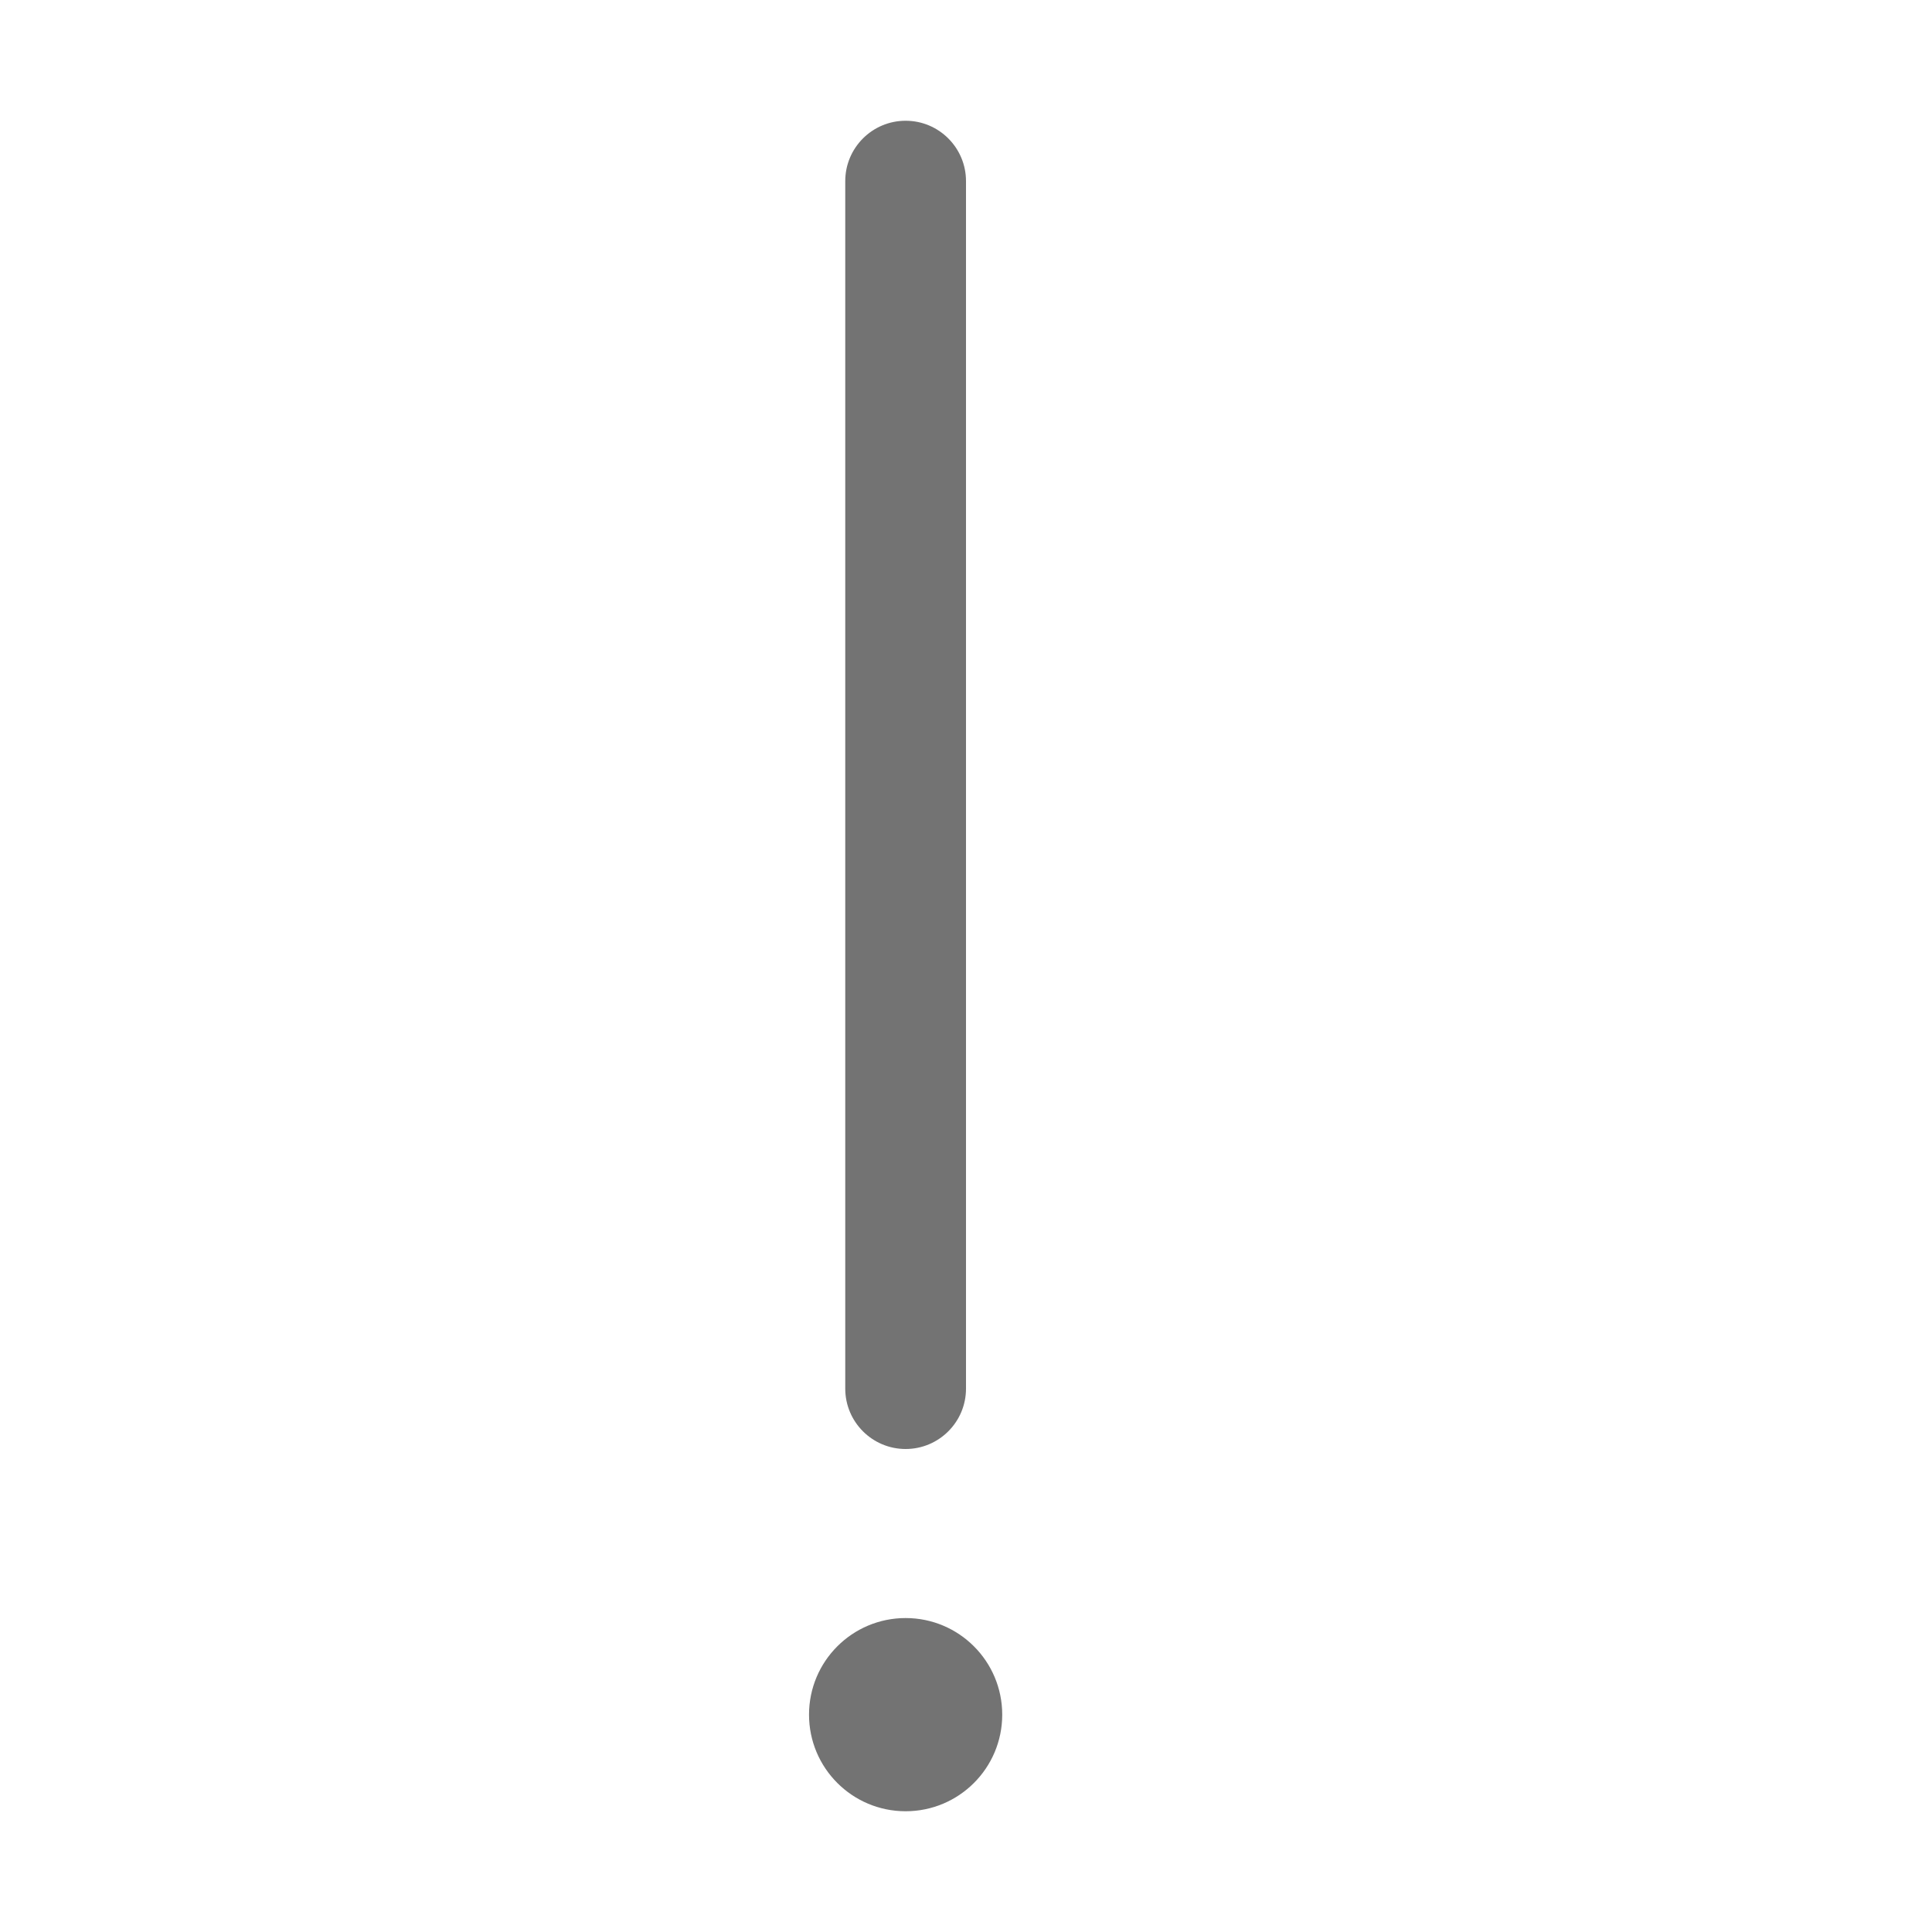
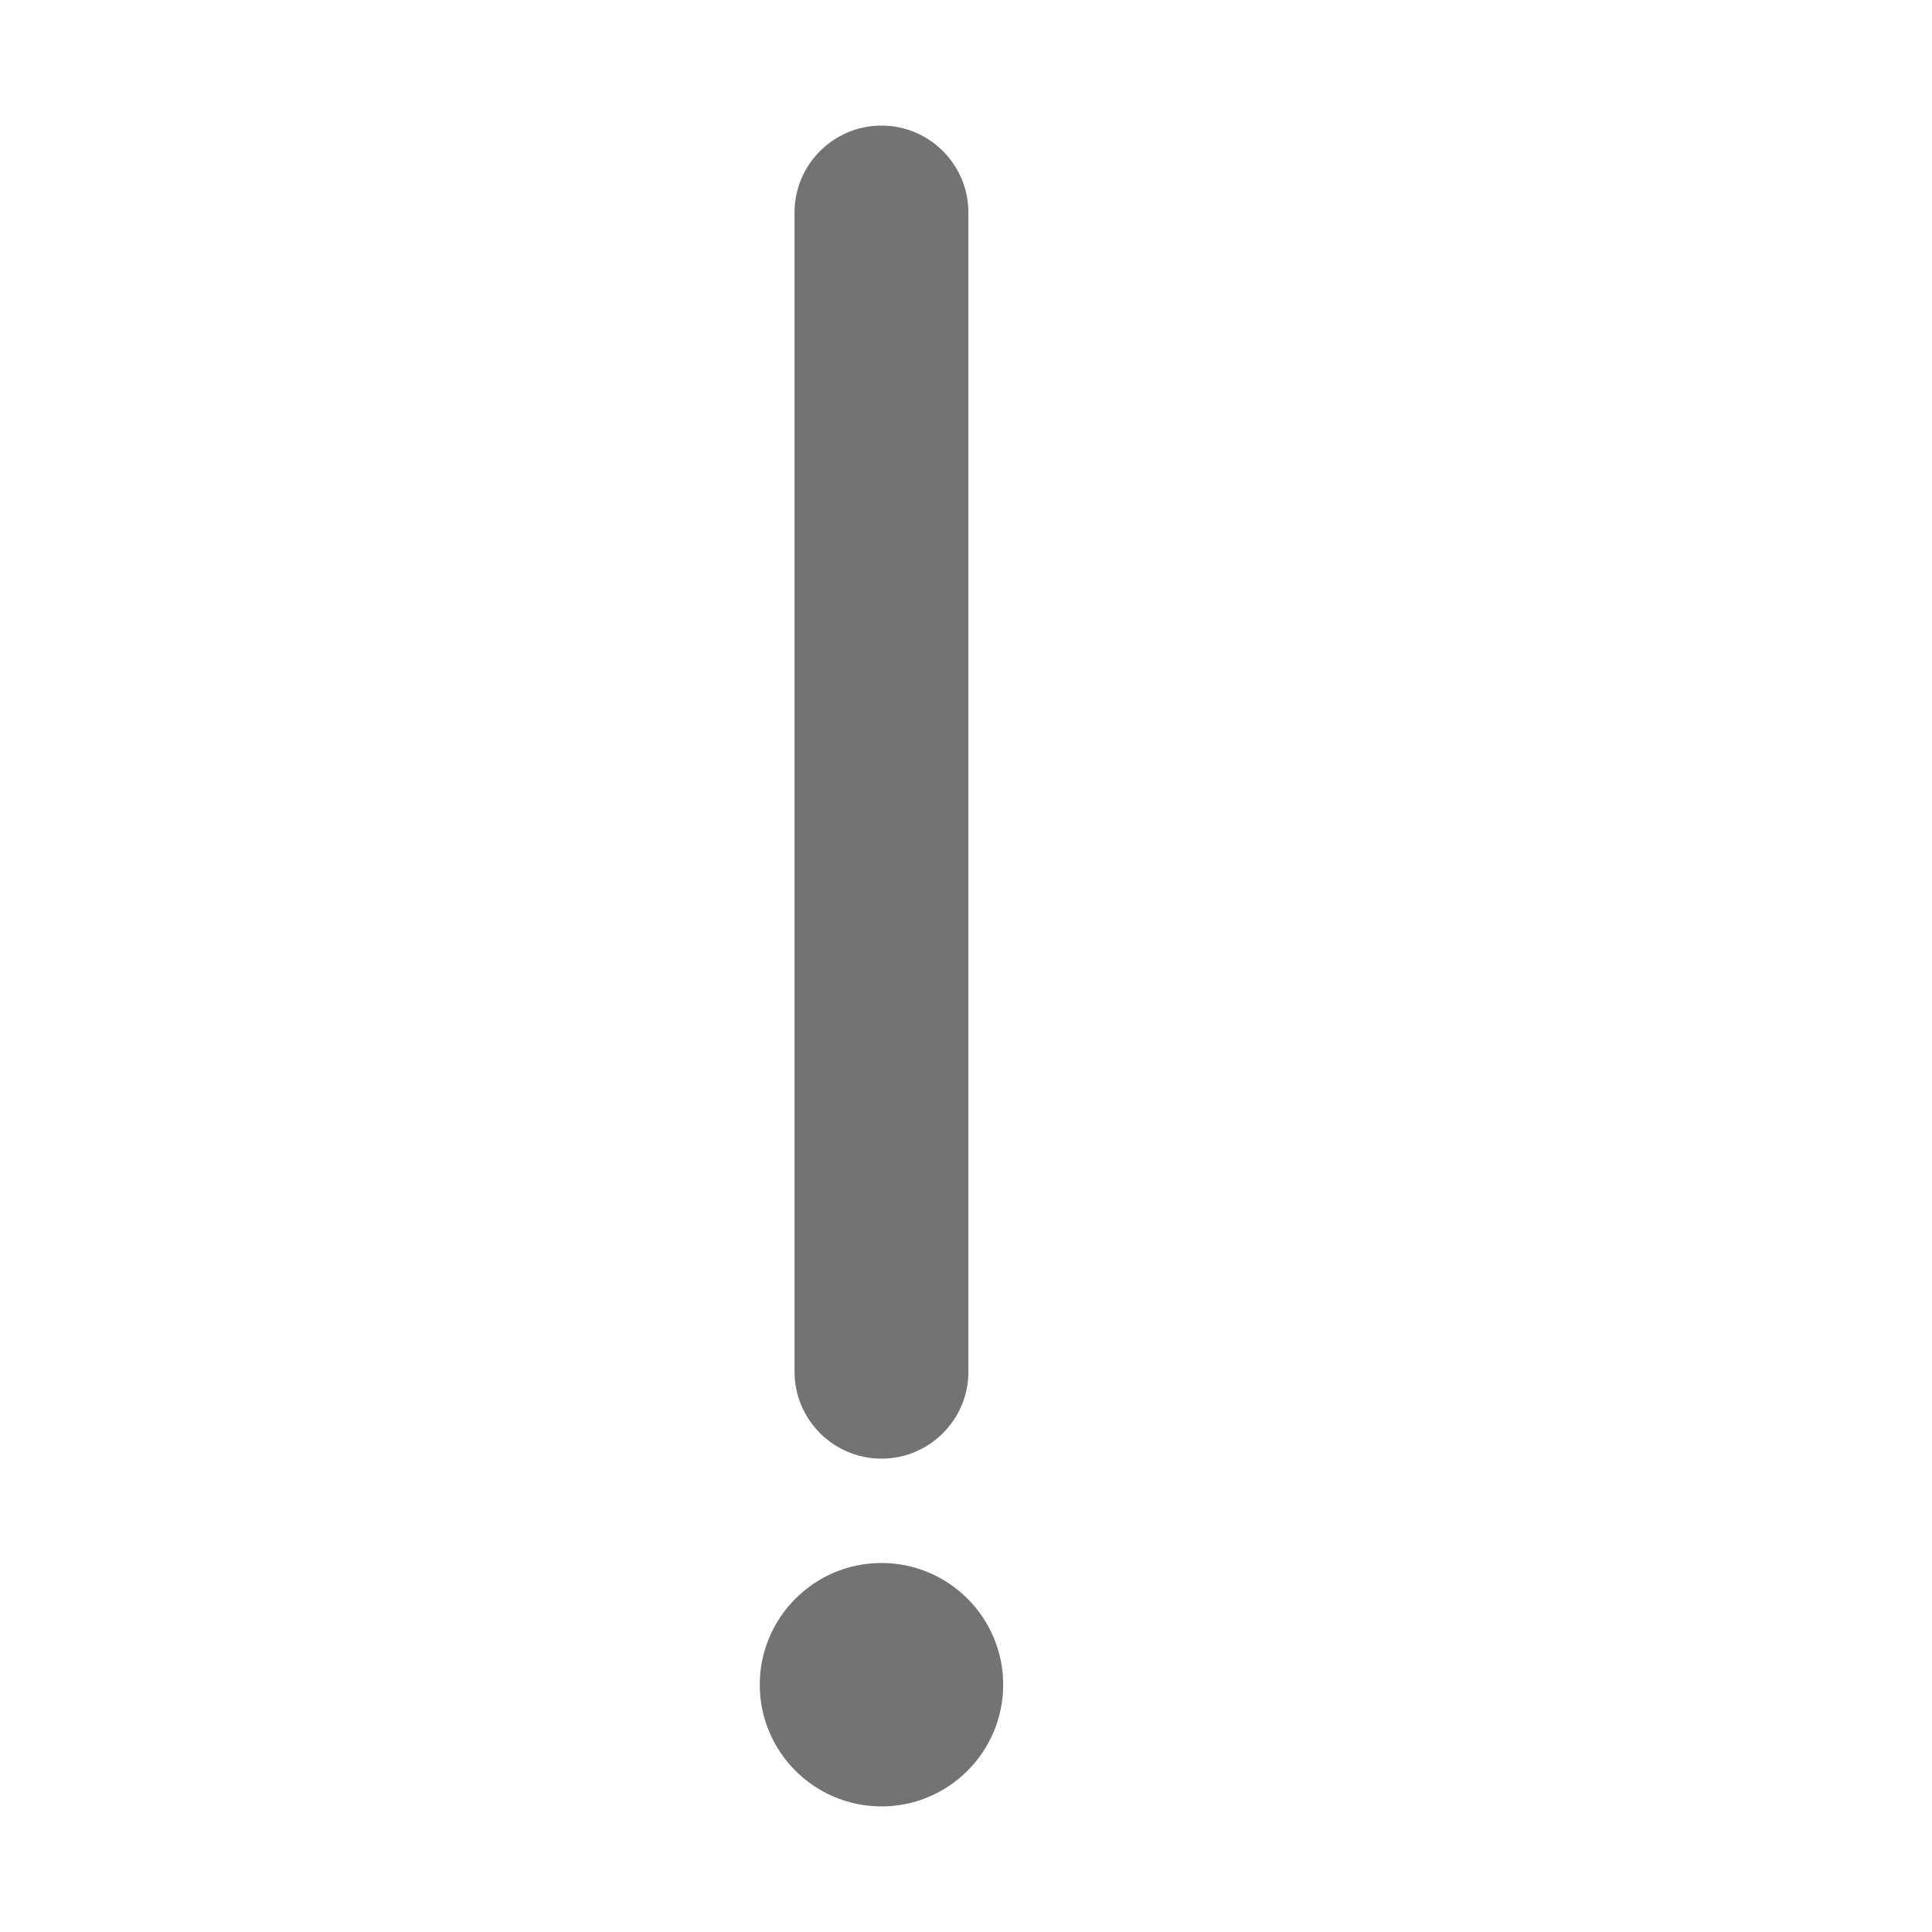
<svg xmlns="http://www.w3.org/2000/svg" version="1.1" id="Layer_1" x="0px" y="0px" width="16px" height="16px" viewBox="0 0 16 16" enable-background="new 0 0 16 16" xml:space="preserve">
  <g id="icon">
-     <path d="M7.5,12L7.5,12c-0.276,0,-0.5,-0.224,-0.5,-0.5V1.5c0,-0.276,0.224,-0.5,0.5,-0.5h0c0.276,0,0.5,0.224,0.5,0.5v10C8,11.776,7.776,12,7.5,12zM7.5,13.4c-0.442,0,-0.8,0.358,-0.8,0.8s0.358,0.8,0.8,0.8s0.8,-0.358,0.8,-0.8S7.942,13.4,7.5,13.4z" id="c1" fill="#737373" />
+     <path d="M7.3,14.96c-0.556,0,-1.008,-0.452,-1.008,-1.008s0.452,-1.008,1.008,-1.008s1.008,0.452,1.008,1.008S7.856,14.96,7.3,14.96zM7.3,12.08c-0.397,0,-0.72,-0.323,-0.72,-0.72v-9.6c0,-0.397,0.323,-0.72,0.72,-0.72s0.72,0.323,0.72,0.72v9.6C8.02,11.757,7.697,12.08,7.3,12.08z" id="c1" fill="#737373" />
  </g>
</svg>
